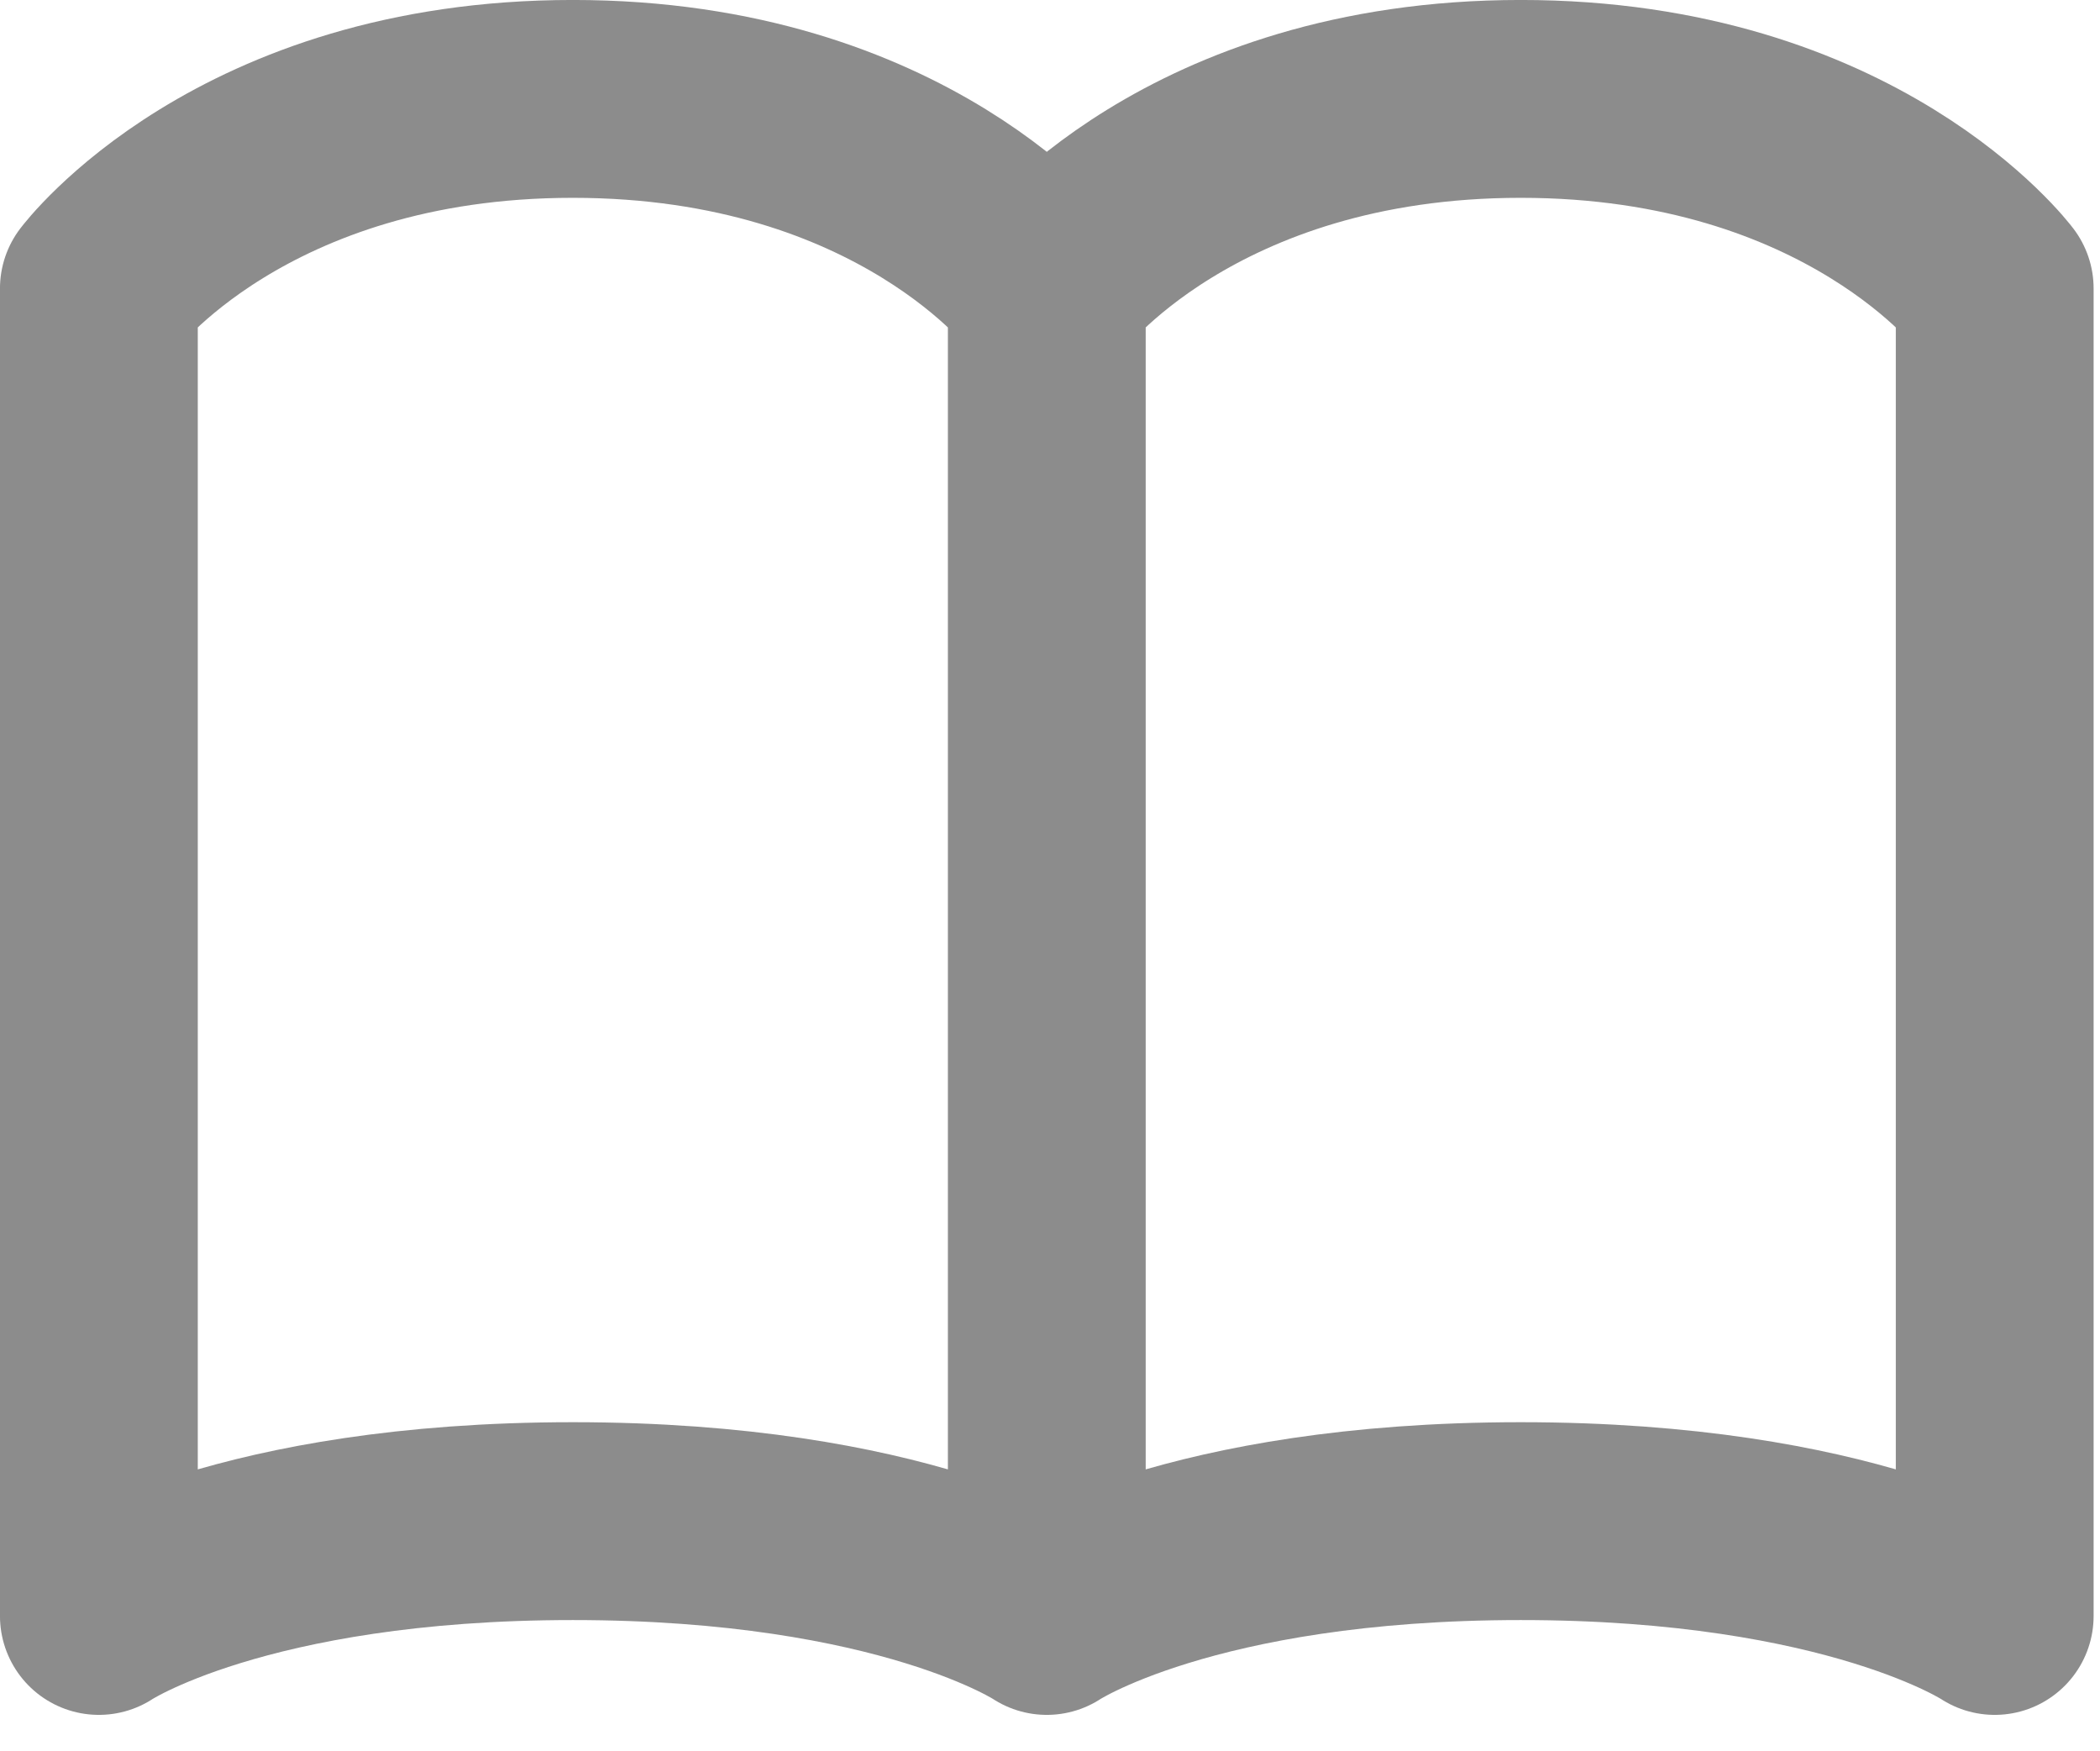
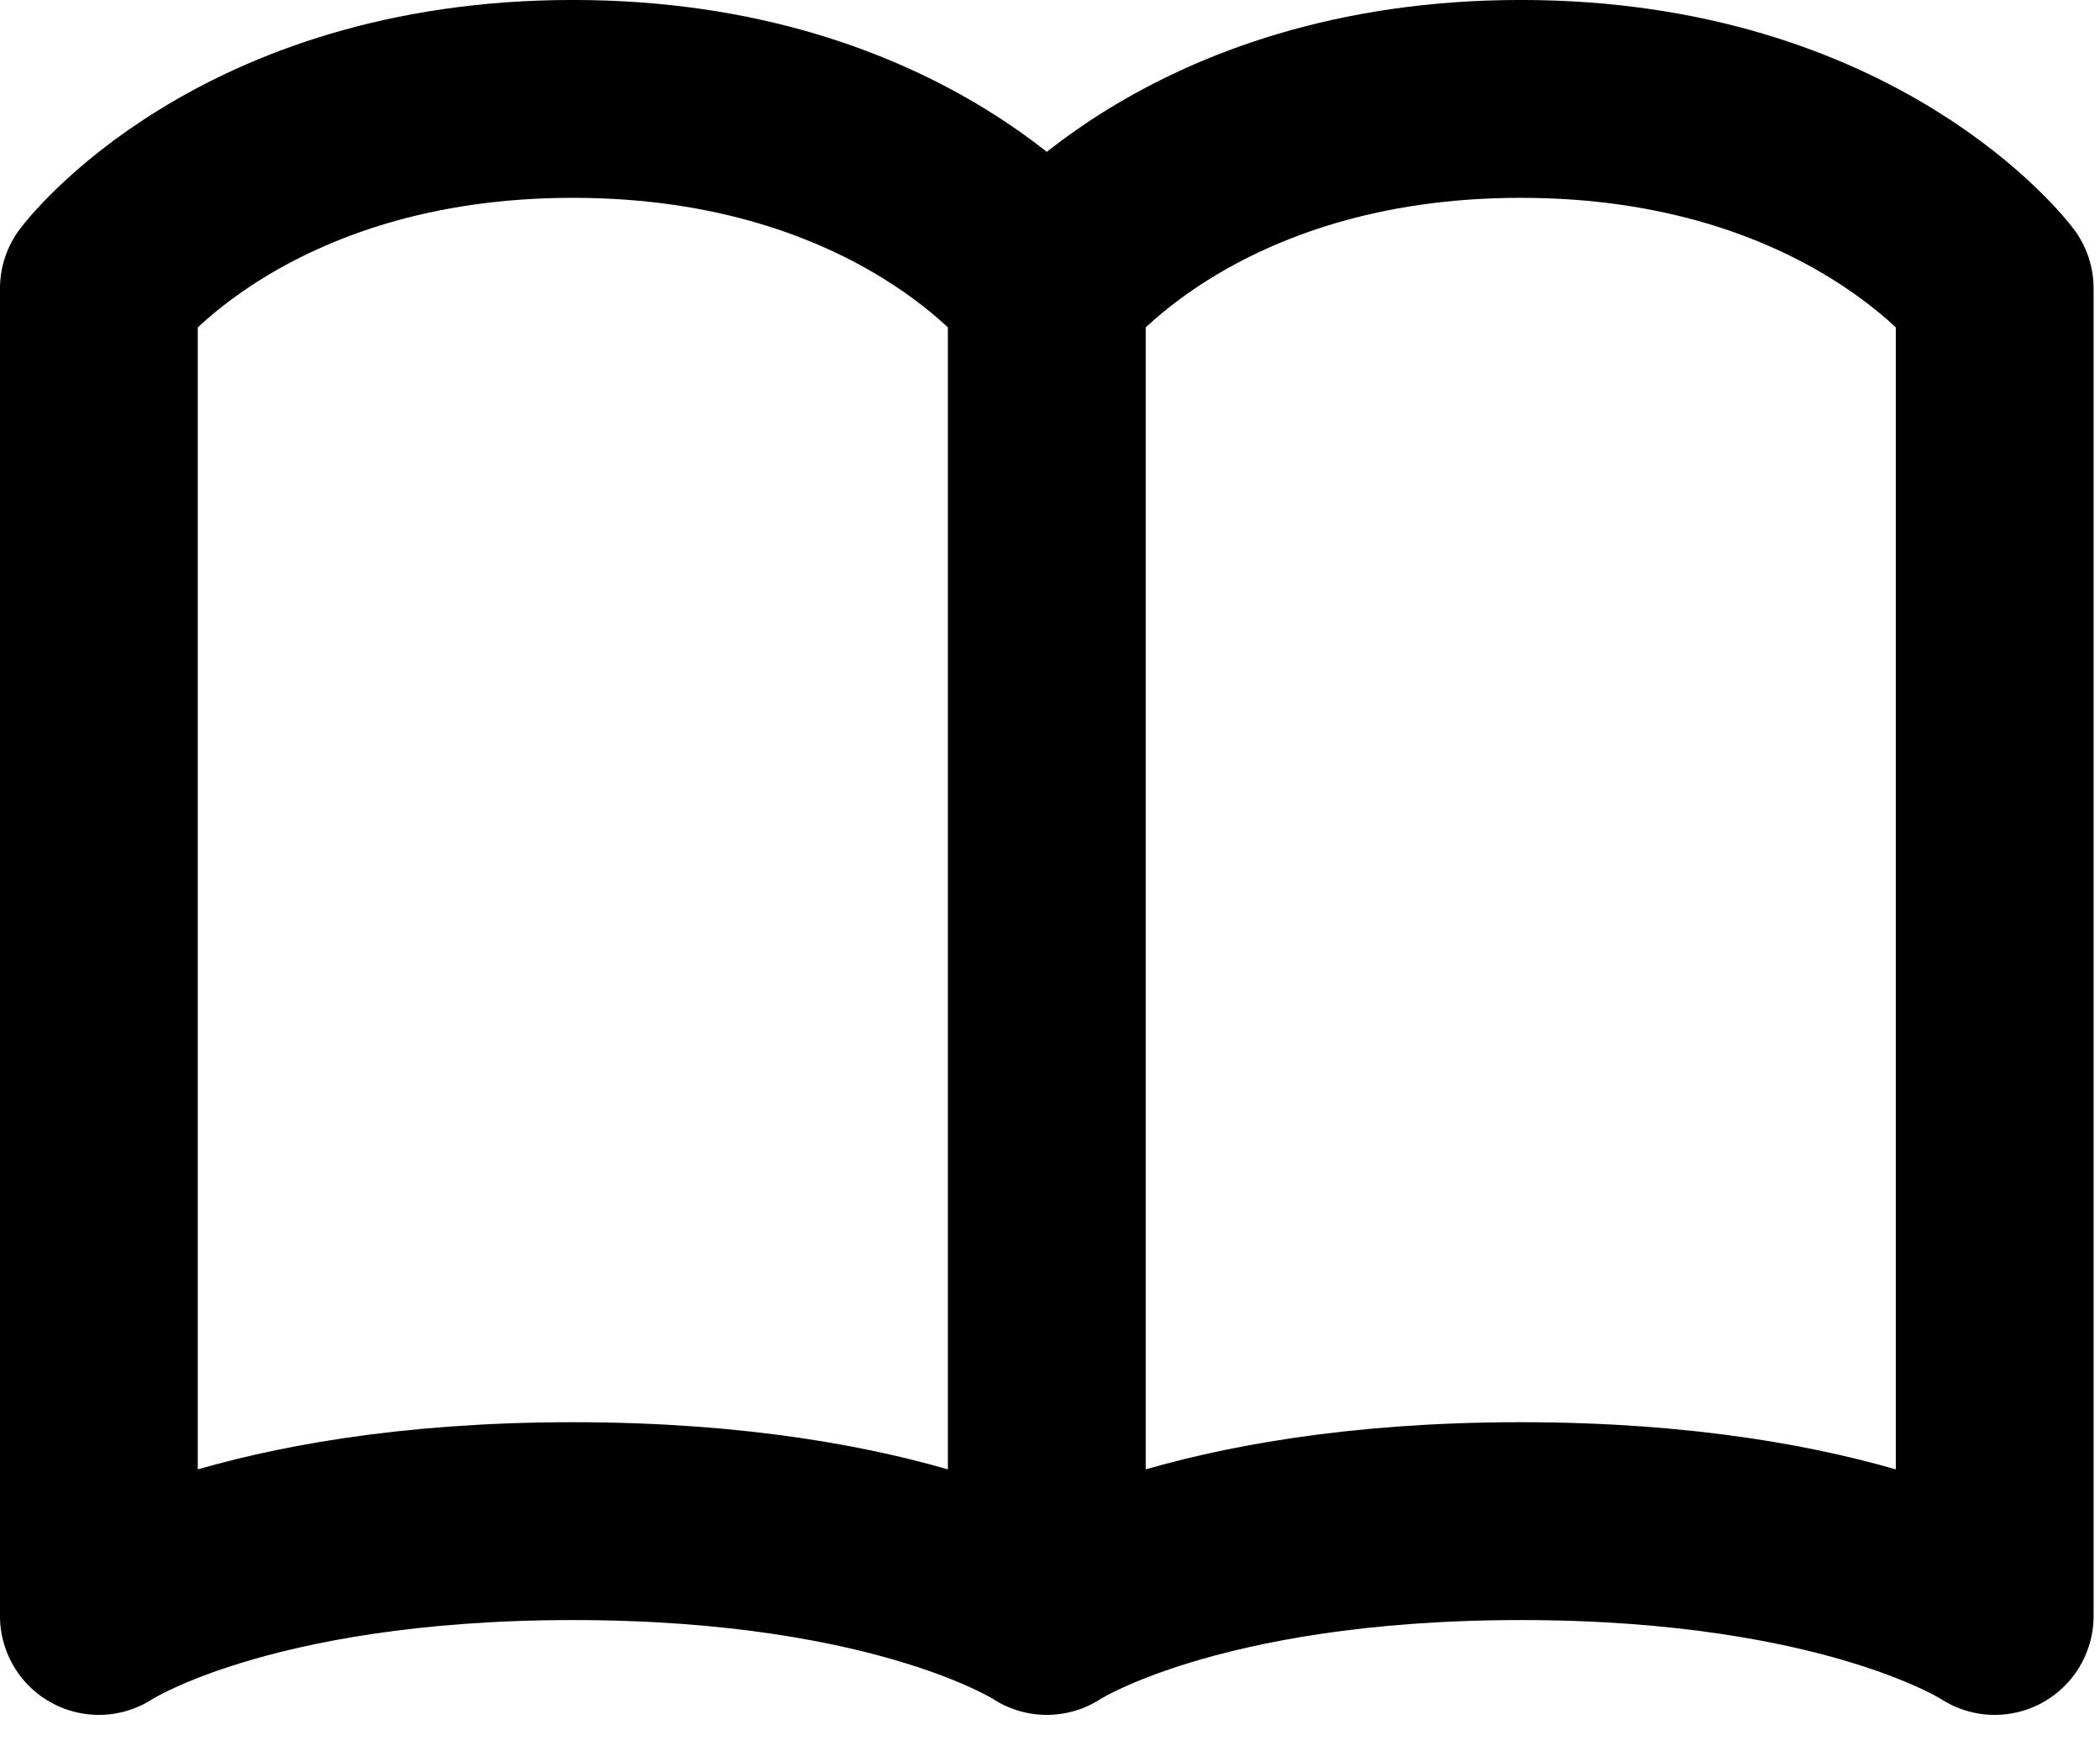
<svg xmlns="http://www.w3.org/2000/svg" width="36" height="30" viewBox="0 0 36 30" fill="none">
-   <path d="M17.945 27.695C17.945 27.695 20.383 26.07 26.07 26.07C31.758 26.07 34.195 27.695 34.195 27.695V4.945C34.195 4.945 31.758 1.695 26.07 1.695C20.383 1.695 17.945 4.945 17.945 4.945C17.945 4.945 15.508 1.695 9.82 1.695C4.133 1.695 1.695 4.945 1.695 4.945V27.695C1.695 27.695 4.133 26.07 9.82 26.07C15.508 26.07 17.945 27.695 17.945 27.695ZM17.945 4.945V27.695" stroke-width="3.391" stroke-linecap="round" stroke-linejoin="round" stroke="#8C8C8C" />
+   <path d="M17.945 27.695C17.945 27.695 20.383 26.07 26.07 26.07C31.758 26.07 34.195 27.695 34.195 27.695V4.945C34.195 4.945 31.758 1.695 26.07 1.695C20.383 1.695 17.945 4.945 17.945 4.945C17.945 4.945 15.508 1.695 9.82 1.695C4.133 1.695 1.695 4.945 1.695 4.945V27.695C1.695 27.695 4.133 26.07 9.82 26.07C15.508 26.07 17.945 27.695 17.945 27.695ZM17.945 4.945V27.695" stroke-width="3.391" stroke-linecap="round" stroke-linejoin="round" stroke="currentColor" />
</svg>
